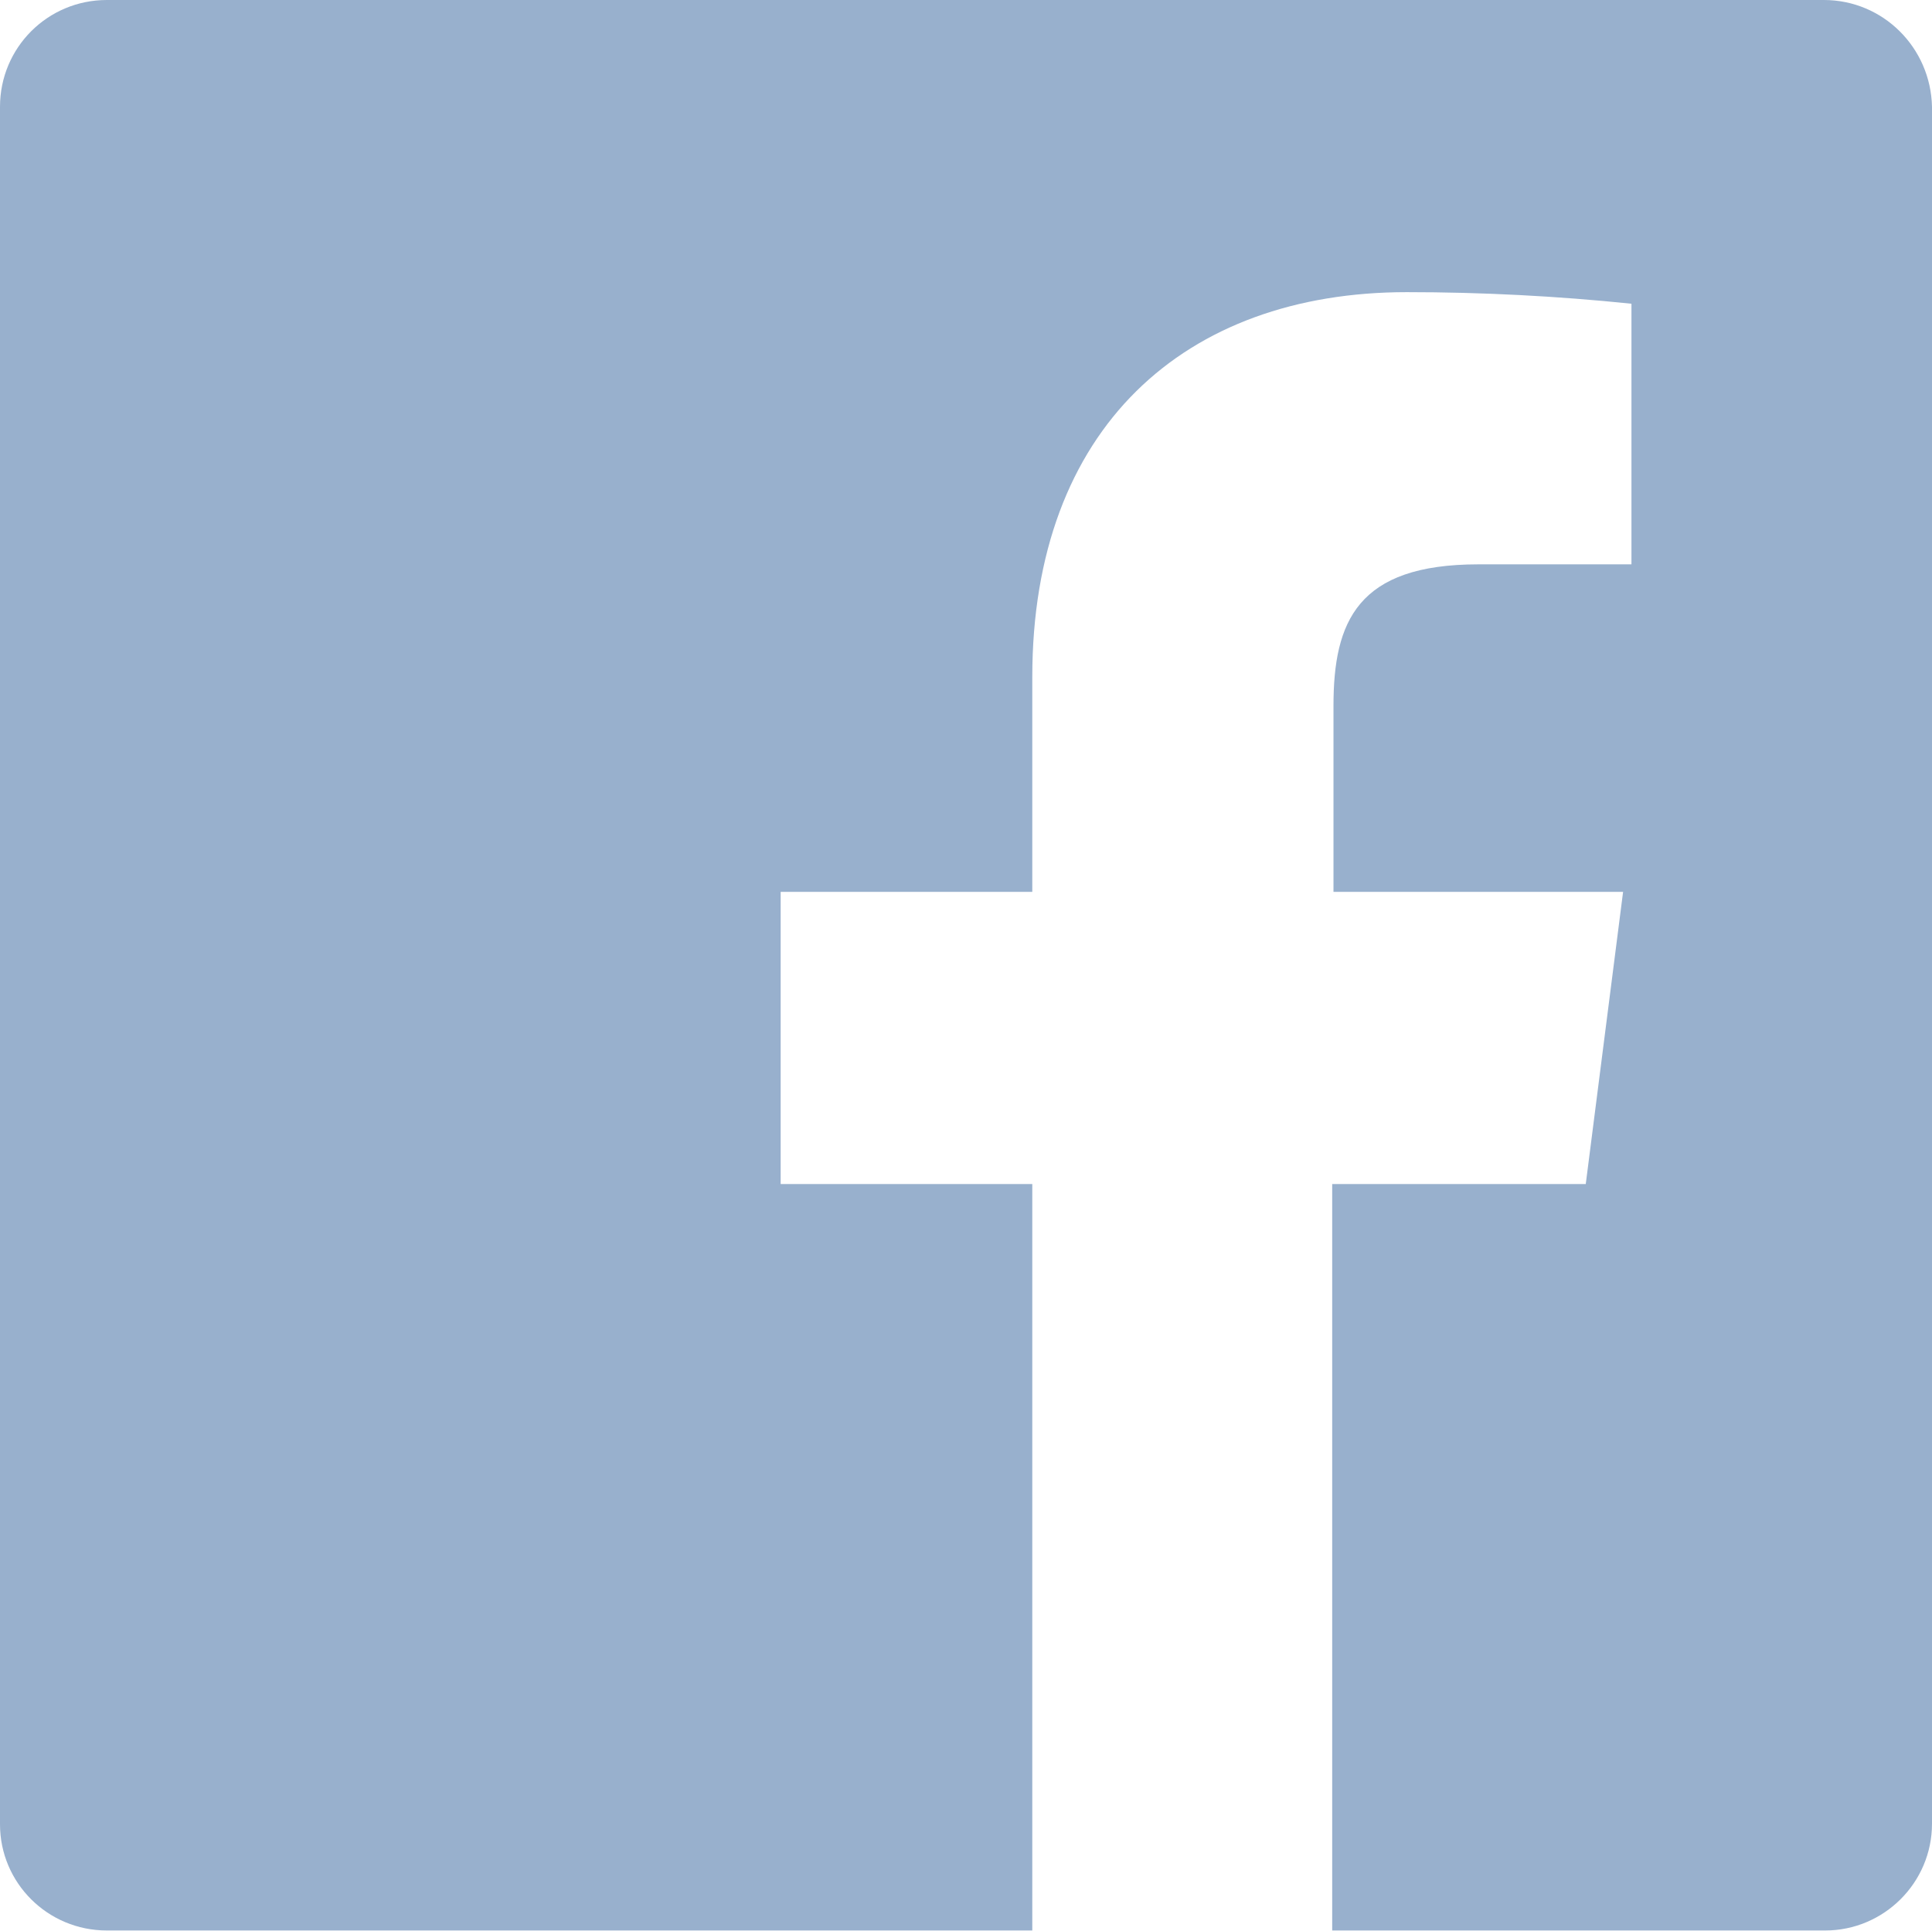
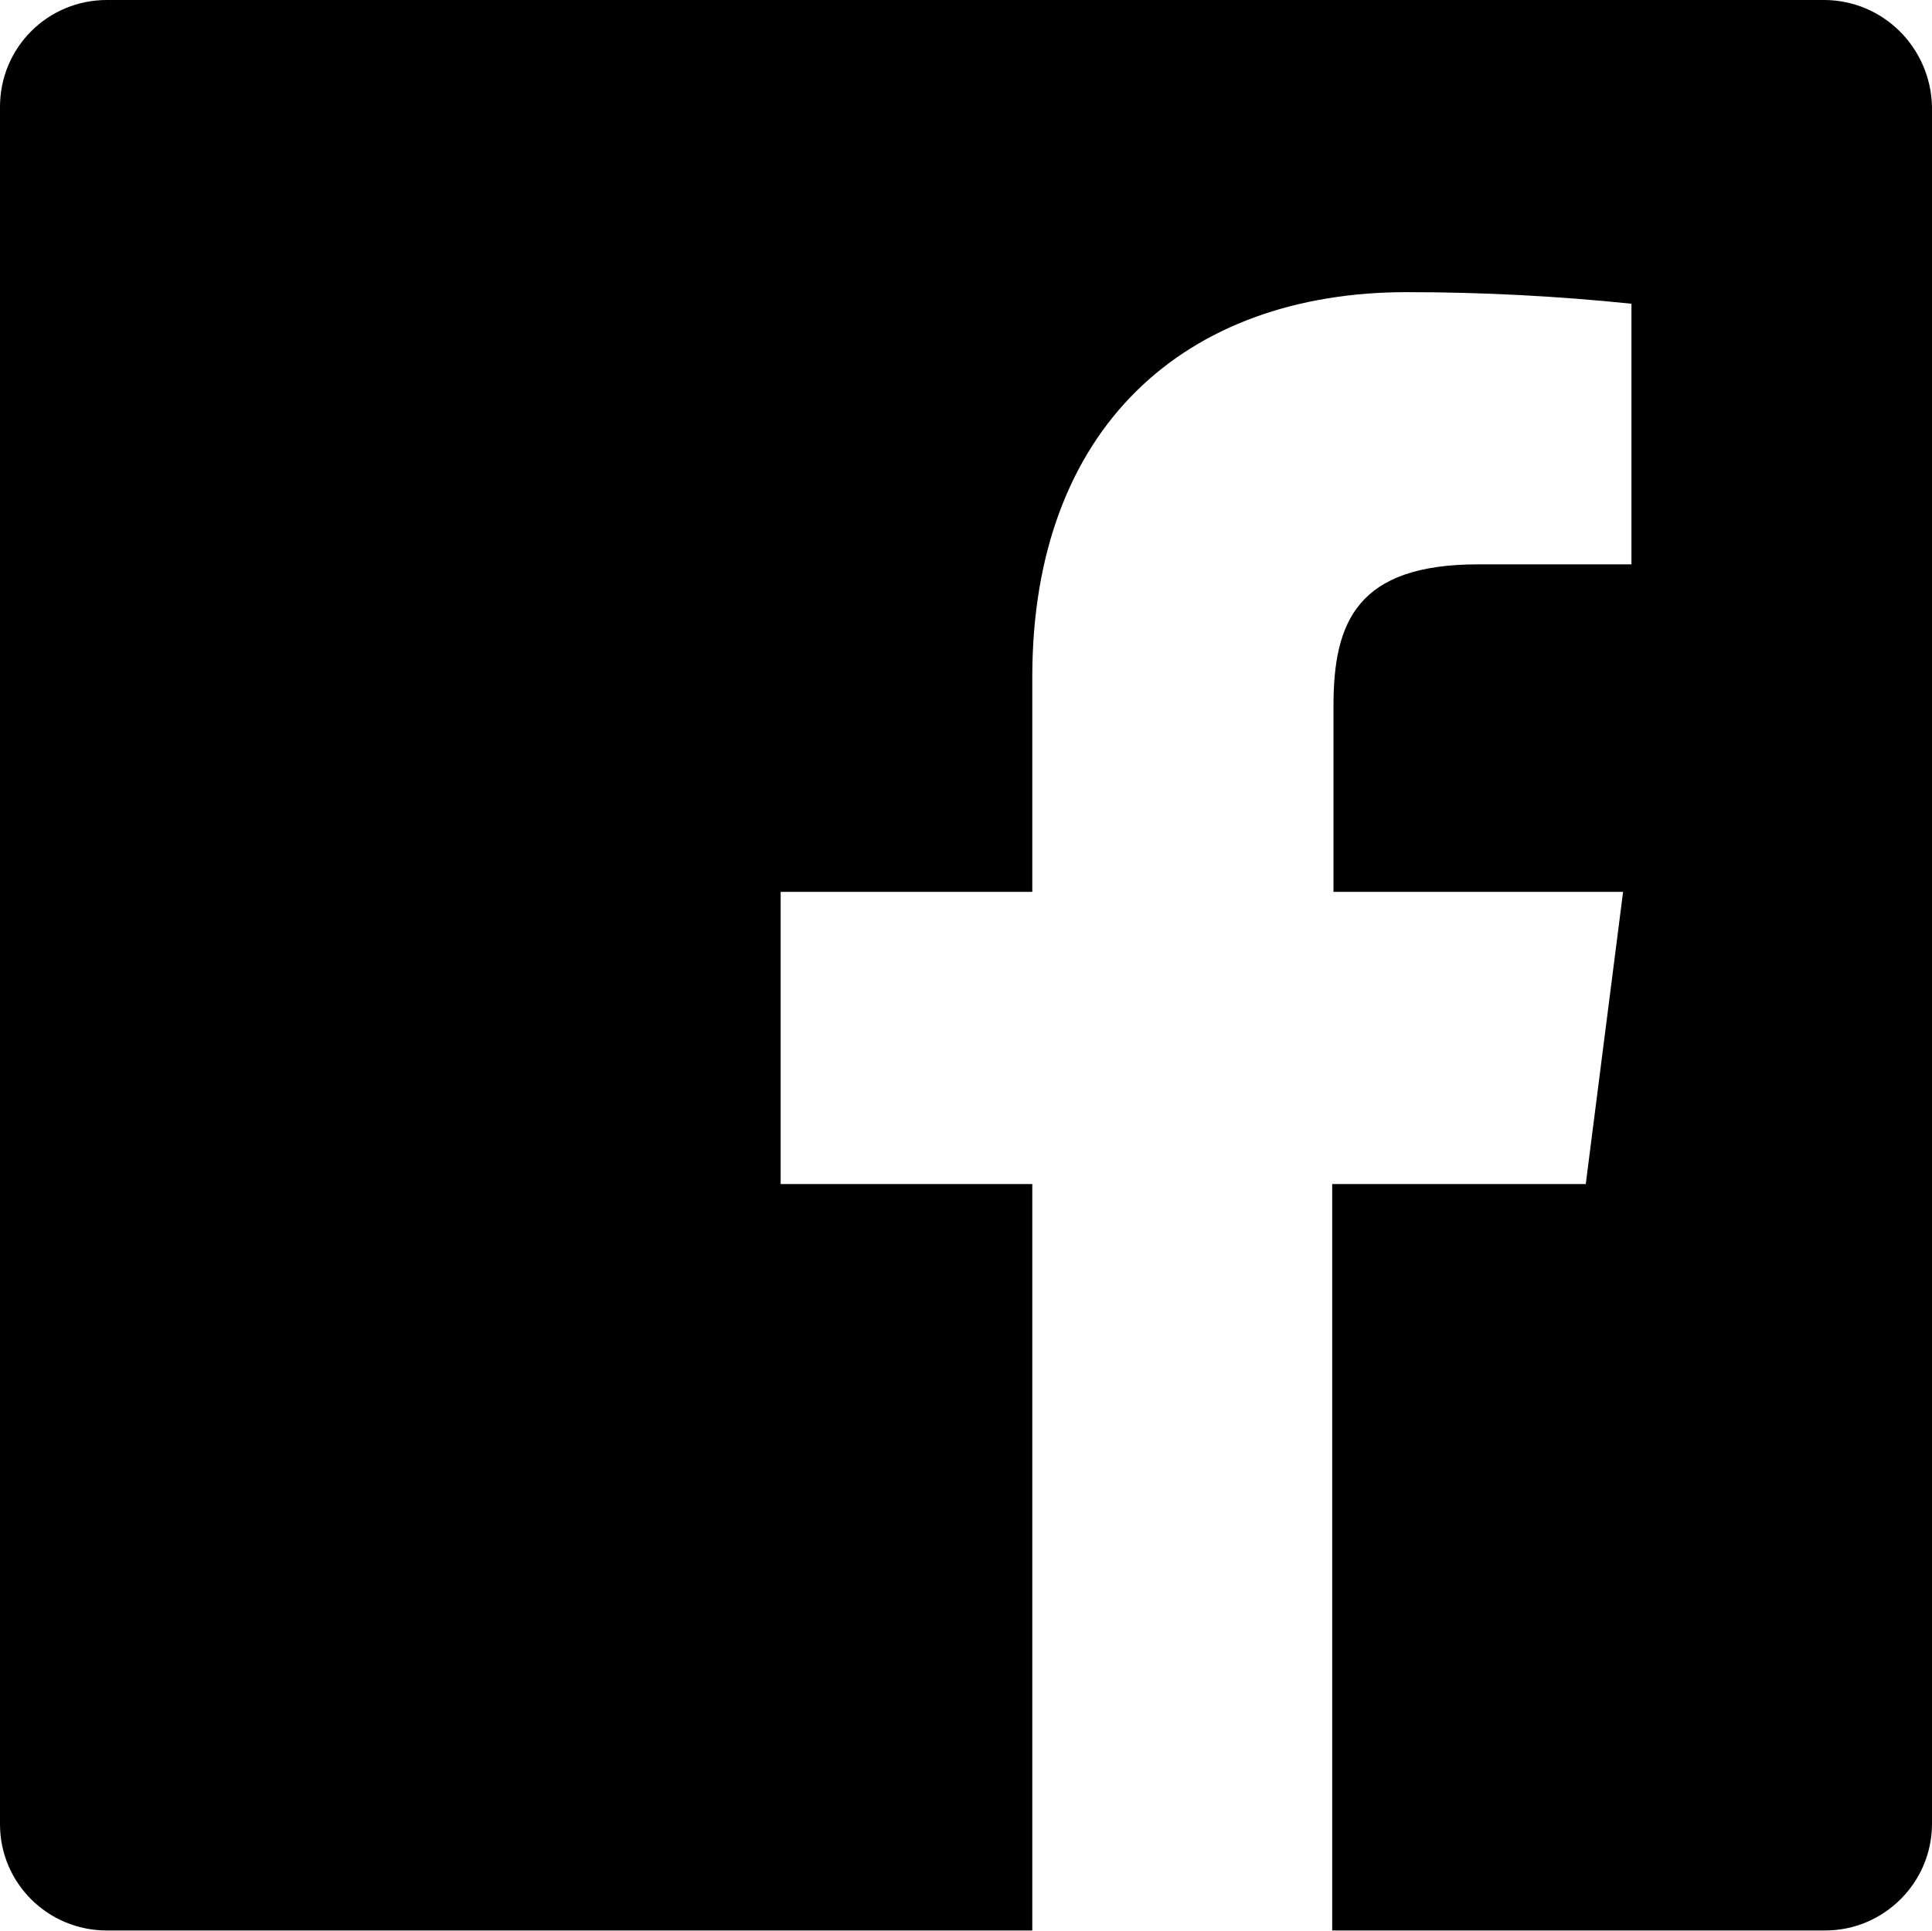
<svg xmlns="http://www.w3.org/2000/svg" xmlns:xlink="http://www.w3.org/1999/xlink" version="1.1" height="30" width="30.02">
  <defs>
-     <path id="path-1" opacity="1" fill-rule="evenodd" d="M28.34,0 L1.66,0 C0.74,0 0,0.74 0,1.66 L0,28.35 C0,29.26 0.74,30 1.66,30 L16.04,30 L16.04,18.4 L12.13,18.4 L12.13,13.86 L16.04,13.86 L16.04,10.52 C16.04,6.65 18.41,4.54 21.86,4.54 C23.02,4.54 24.19,4.6 25.35,4.72 L25.35,8.77 L22.97,8.77 C21.09,8.77 20.72,9.66 20.72,10.97 L20.72,13.86 L25.22,13.86 L24.64,18.4 L20.7,18.4 L20.7,30 L28.36,30 C29.27,30 30.02,29.26 30.02,28.34 L30.02,1.66 C30,0.74 29.26,0 28.34,0Z" />
+     <path id="facebook-1" opacity="1" fill-rule="evenodd" d="M28.34,0 L1.66,0 C0.74,0 0,0.74 0,1.66 L0,28.35 C0,29.26 0.74,30 1.66,30 L16.04,30 L16.04,18.4 L12.13,18.4 L12.13,13.86 L16.04,13.86 L16.04,10.52 C16.04,6.65 18.41,4.54 21.86,4.54 C23.02,4.54 24.19,4.6 25.35,4.72 L25.35,8.77 L22.97,8.77 C21.09,8.77 20.72,9.66 20.72,10.97 L20.72,13.86 L25.22,13.86 L24.64,18.4 L20.7,18.4 L20.7,30 L28.36,30 C29.27,30 30.02,29.26 30.02,28.34 L30.02,1.66 C30,0.74 29.26,0 28.34,0Z" />
  </defs>
  <g opacity="1">
-     <use xlink:href="#path-1" fill="rgb(152,176,205)" fill-opacity="1" />
+     <use xlink:href="#facebook-1" fill-opacity="1" />
  </g>
</svg>
